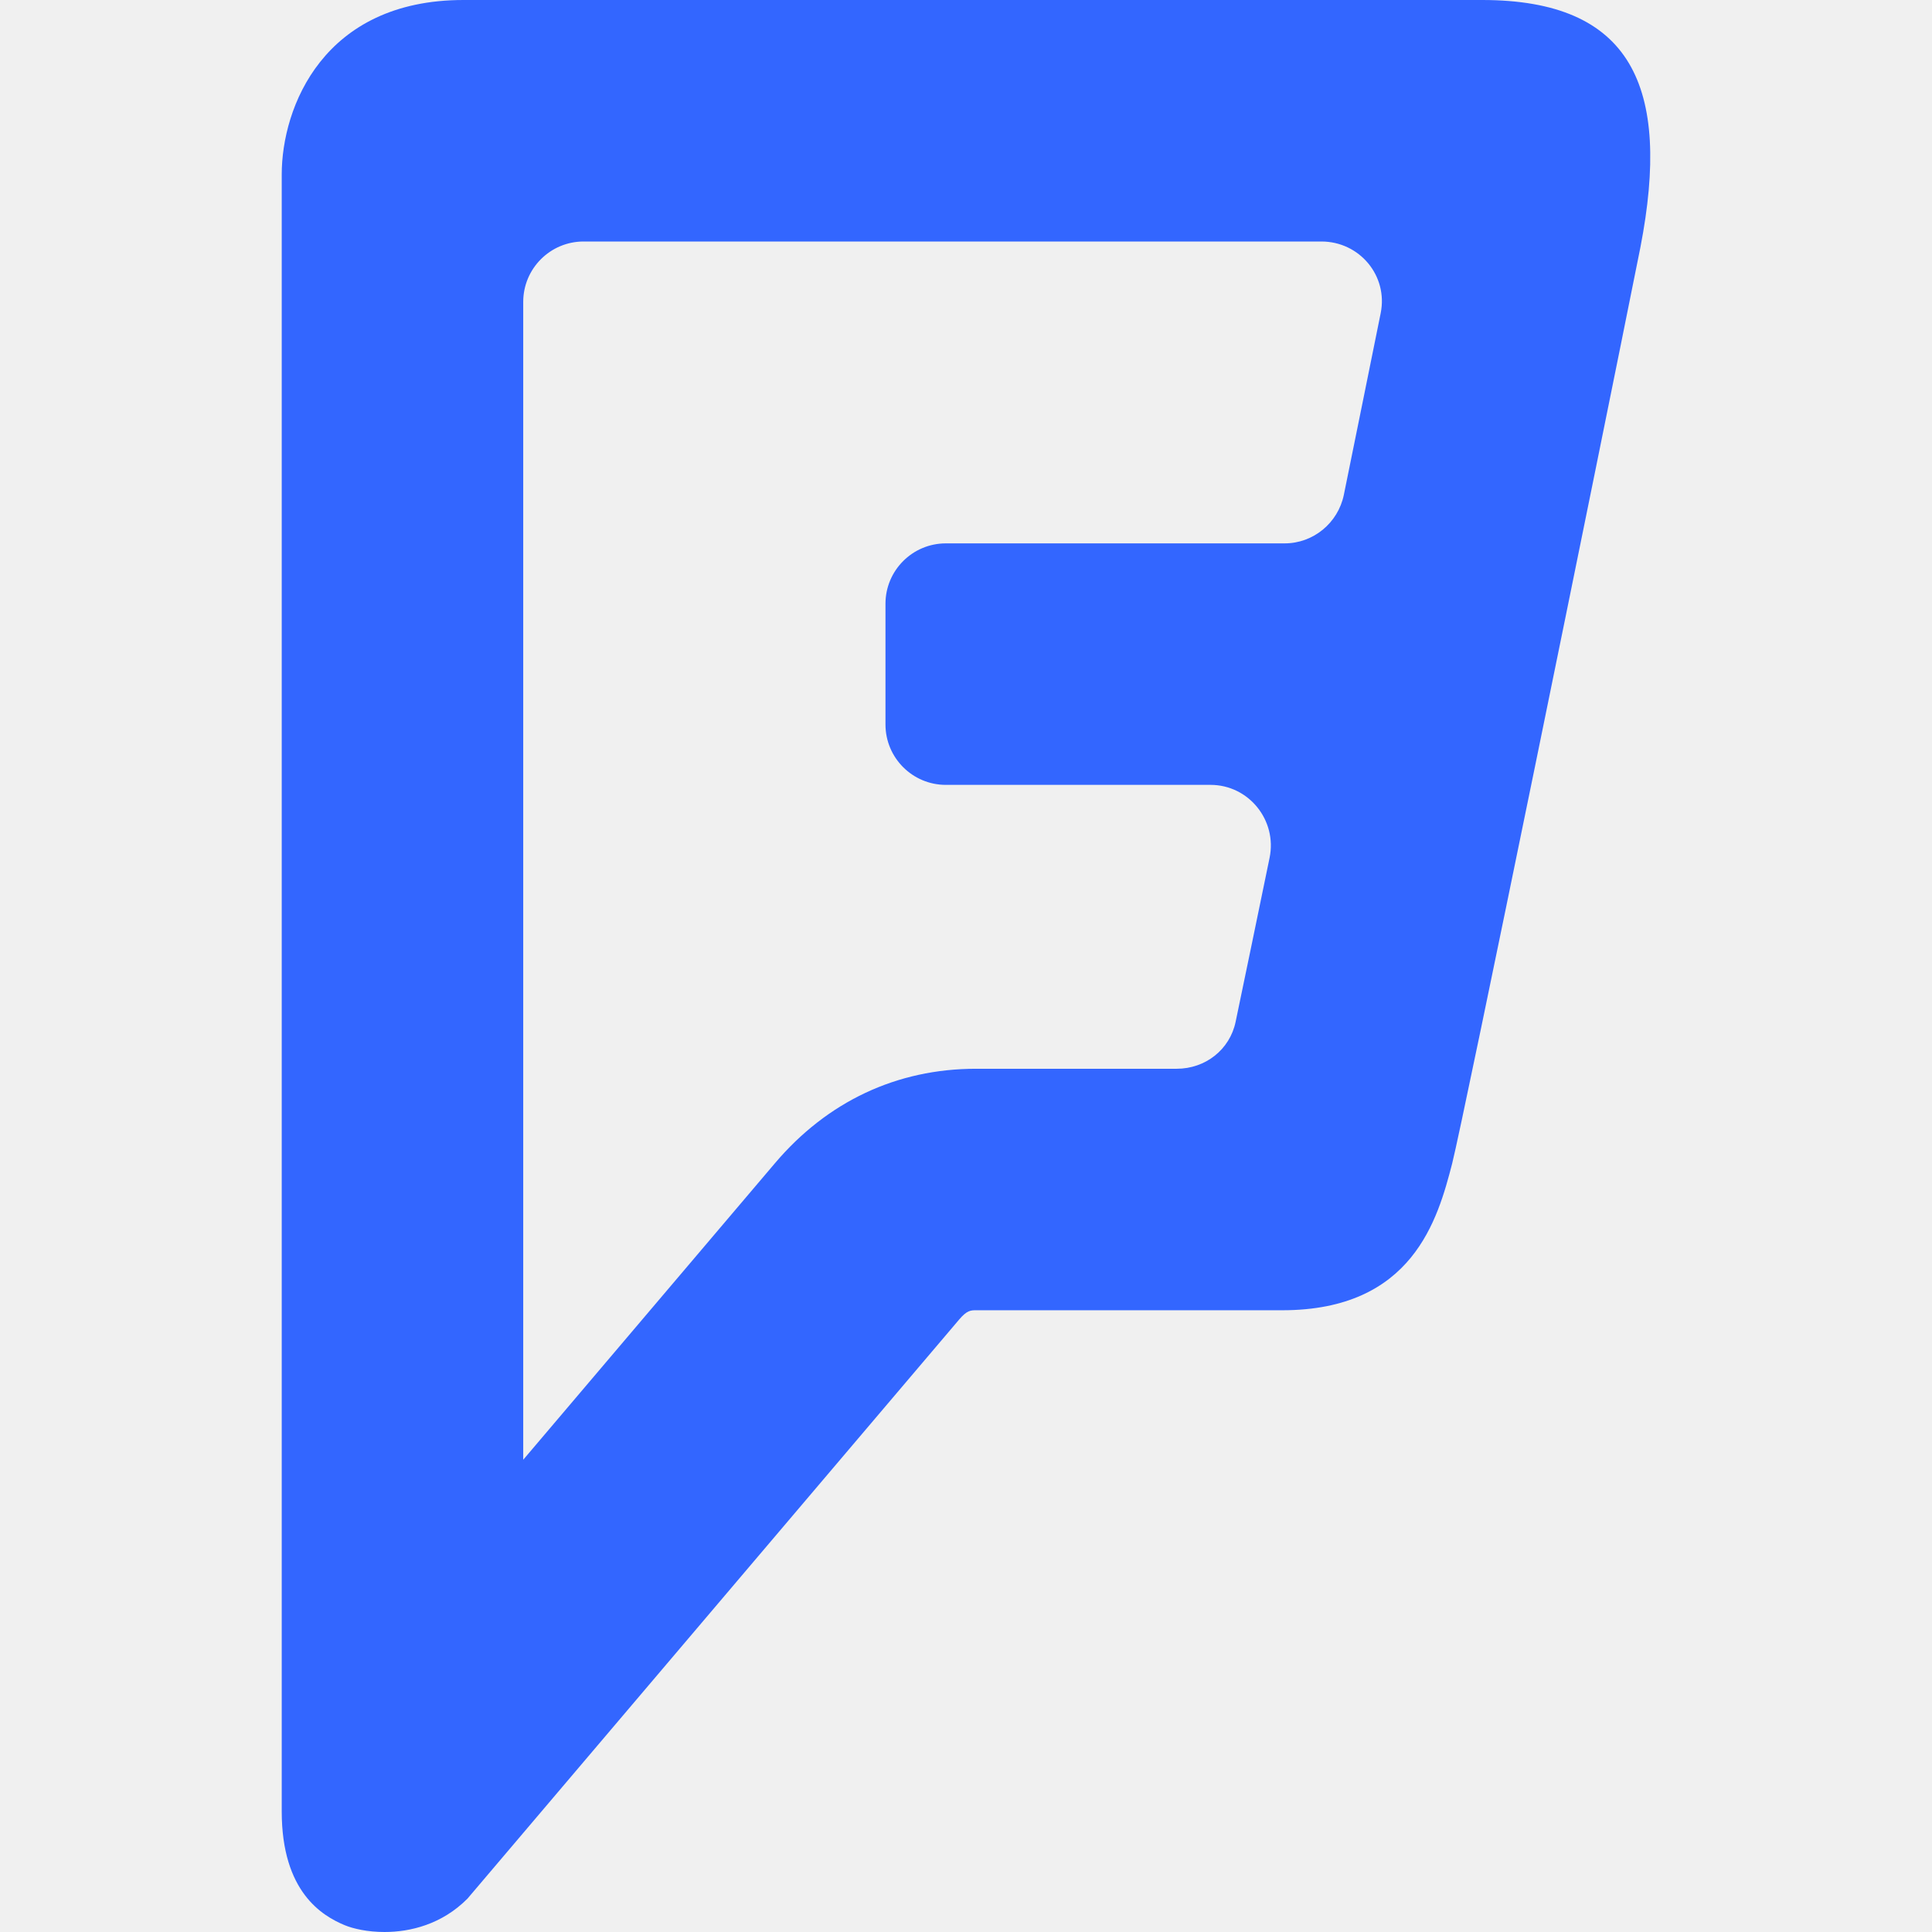
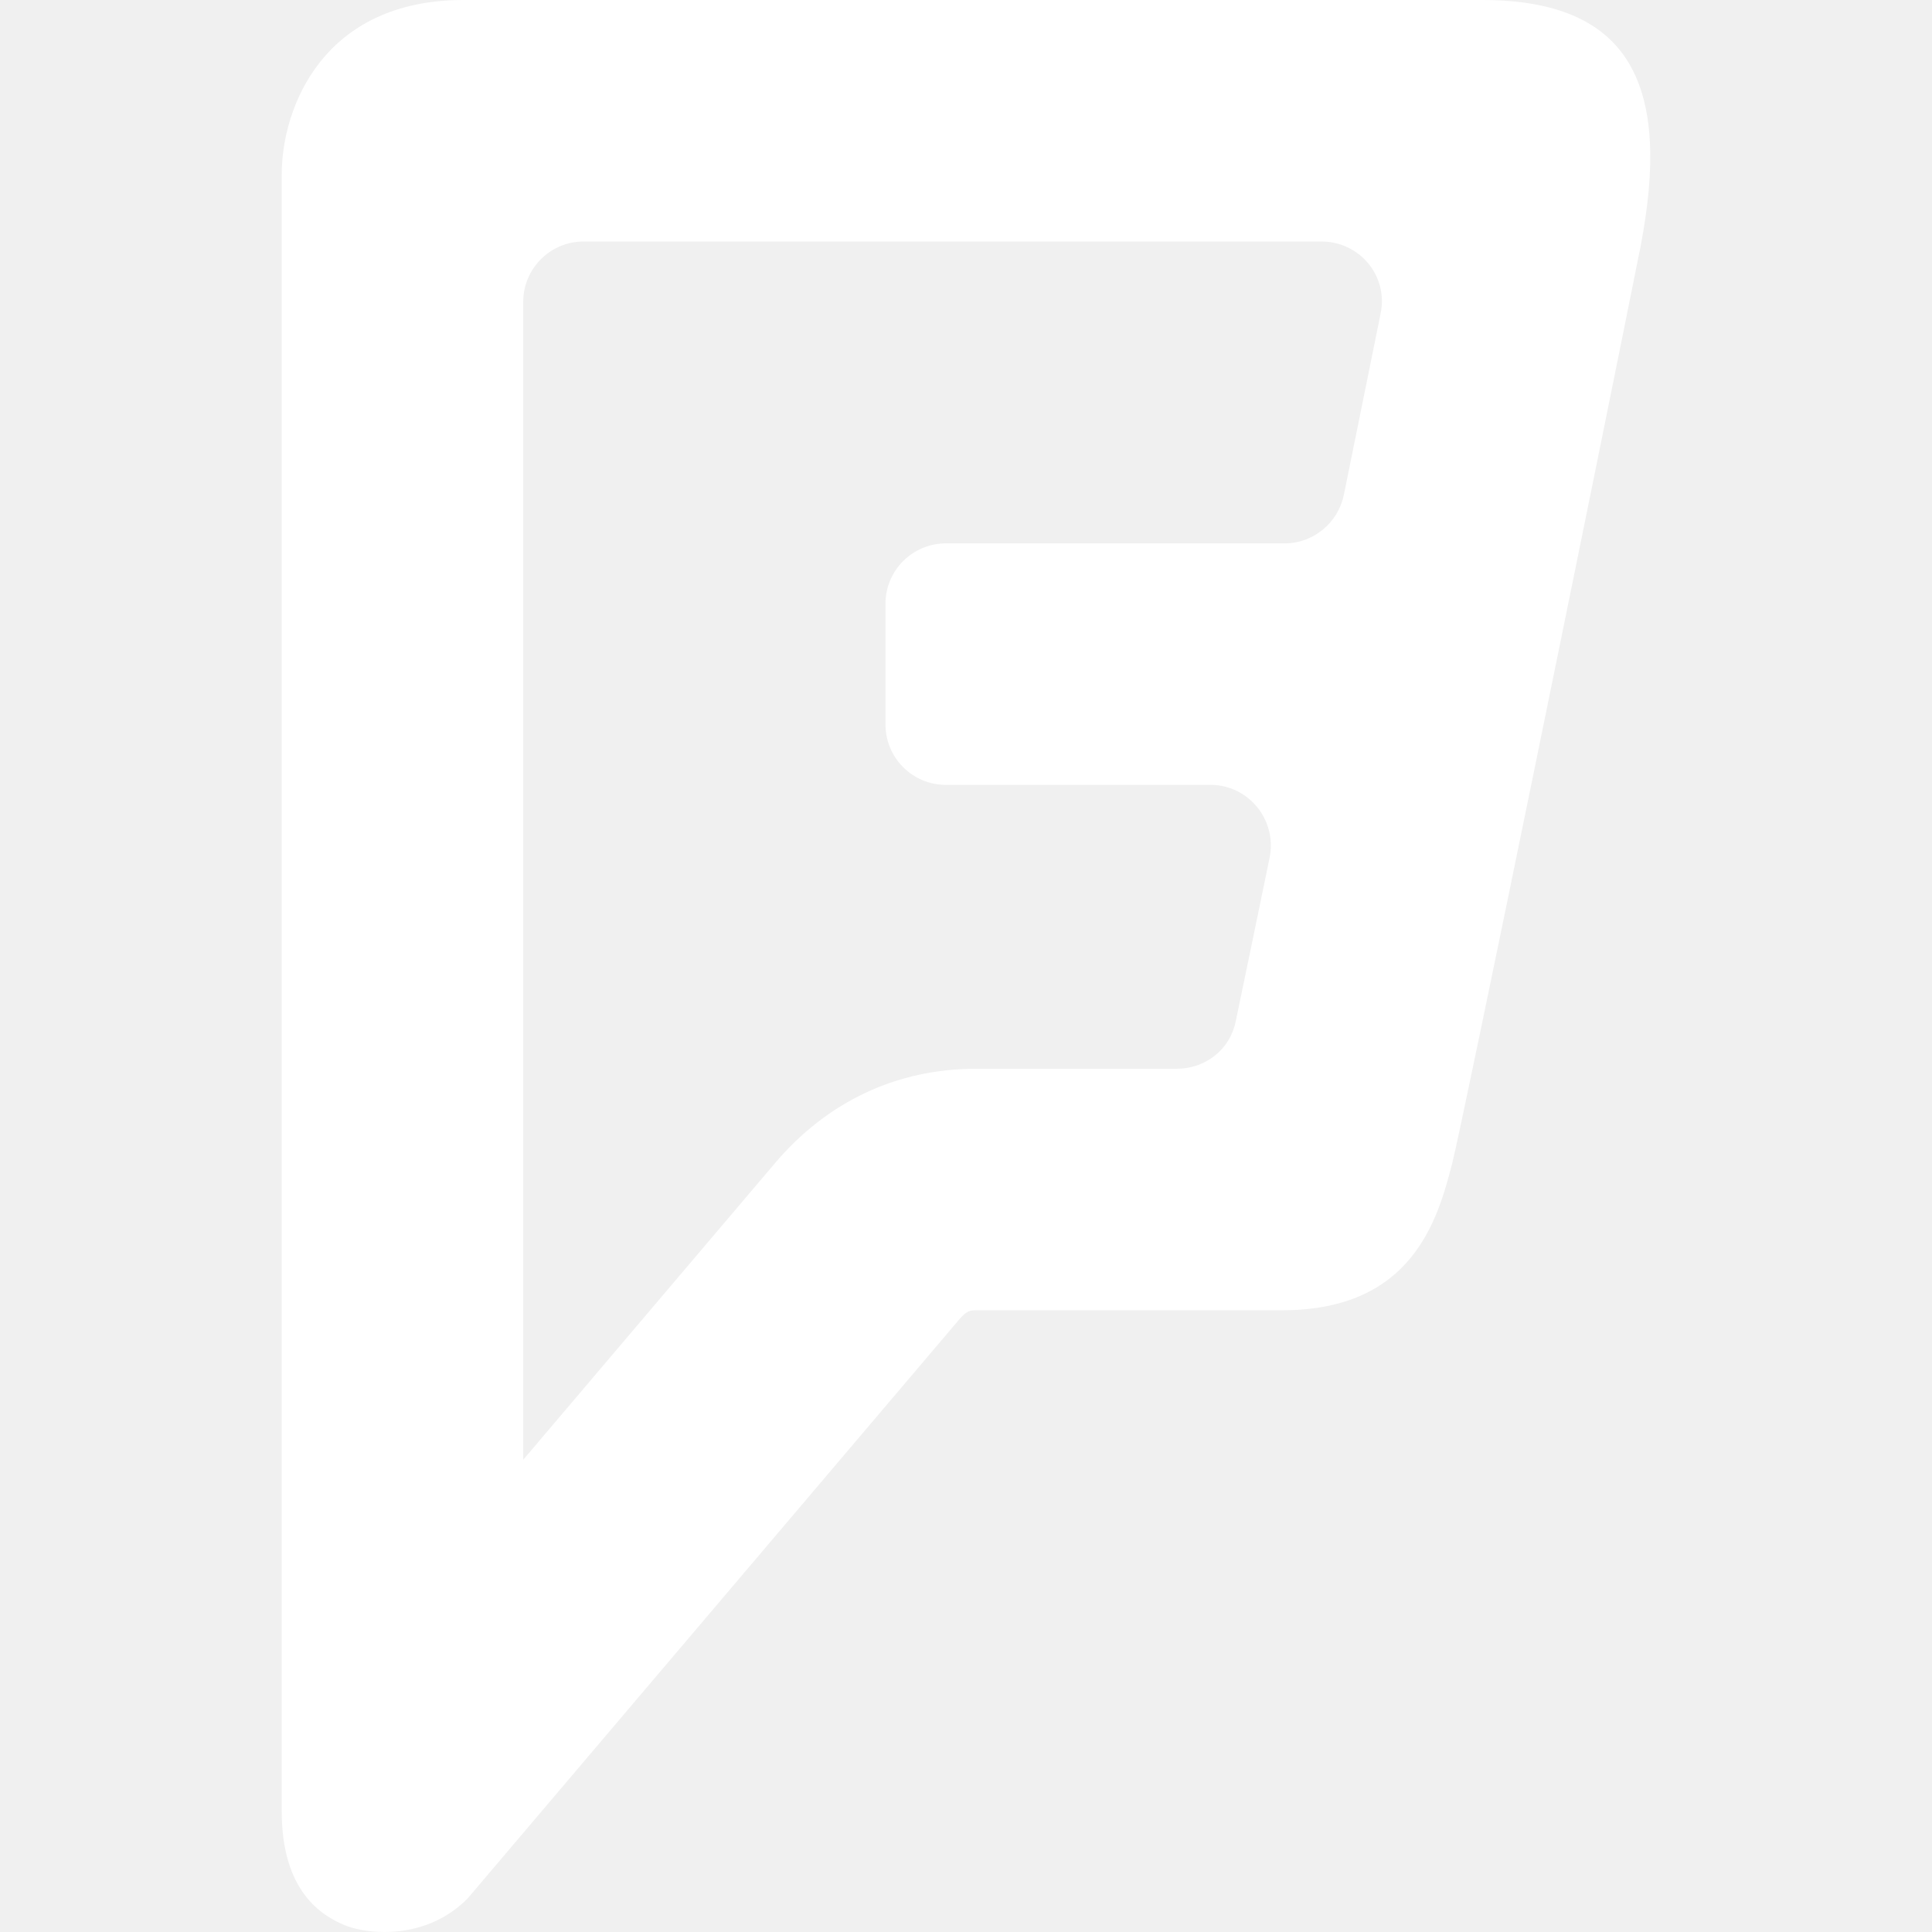
<svg xmlns="http://www.w3.org/2000/svg" version="1.1" id="Capa_1" x="0px" y="0px" viewBox="0 0 512 512" style="enable-background:new 0 0 512 512;" xml:space="preserve" width="512px" height="512px">
  <g>
    <g>
-       <path d="M392.773,0H122.821c-37.088,0-48.16,28.384-48.16,46.24v433.792c0,21.376,10.752,27.68,16.64,30.144    c2.304,0.96,6.144,1.824,10.592,1.824c6.88,0,15.232-2.048,21.984-8.832c0,0,128.224-151.008,130.304-153.472    c2.08-2.464,3.104-2.464,4.512-2.464h81.088c34.656,0,41.248-24.192,45.056-38.88c3.104-12.256,38.816-187.456,49.888-242.816    C443.013,22.784,432.261,0,392.773,0z M365.893,83.008c-2.912,14.464-6.272,30.912-9.76,48.128    c-1.536,7.456-8.096,12.864-15.68,12.864h-89.792c-8.832,0-16,7.168-16,16v32c0,8.832,7.168,16,16,16h70.144    c10.144,0,17.696,9.408,15.648,19.328c-3.488,16.992-6.624,32.032-8.992,43.424c-1.536,7.424-8.032,12.48-15.616,12.48h-53.184    c-20.992,0-39.424,8.672-53.312,25.056l-66.688,78.56V80c0-8.832,7.168-16,16-16h195.52C360.293,64,367.909,73.088,365.893,83.008    z" fill="#3366FF" />
+       <path d="M392.773,0H122.821c-37.088,0-48.16,28.384-48.16,46.24v433.792c0,21.376,10.752,27.68,16.64,30.144    c2.304,0.96,6.144,1.824,10.592,1.824c6.88,0,15.232-2.048,21.984-8.832c0,0,128.224-151.008,130.304-153.472    c2.08-2.464,3.104-2.464,4.512-2.464h81.088c34.656,0,41.248-24.192,45.056-38.88c3.104-12.256,38.816-187.456,49.888-242.816    C443.013,22.784,432.261,0,392.773,0z M365.893,83.008c-2.912,14.464-6.272,30.912-9.76,48.128    c-1.536,7.456-8.096,12.864-15.68,12.864h-89.792c-8.832,0-16,7.168-16,16v32c0,8.832,7.168,16,16,16h70.144    c10.144,0,17.696,9.408,15.648,19.328c-3.488,16.992-6.624,32.032-8.992,43.424c-1.536,7.424-8.032,12.48-15.616,12.48h-53.184    c-20.992,0-39.424,8.672-53.312,25.056l-66.688,78.56V80c0-8.832,7.168-16,16-16h195.52C360.293,64,367.909,73.088,365.893,83.008    z" fill="#FFFFFF" />
    </g>
  </g>
  <g>
</g>
  <g>
</g>
  <g>
</g>
  <g>
</g>
  <g>
</g>
  <g>
</g>
  <g>
</g>
  <g>
</g>
  <g>
</g>
  <g>
</g>
  <g>
</g>
  <g>
</g>
  <g>
</g>
  <g>
</g>
  <g>
</g>
</svg>
